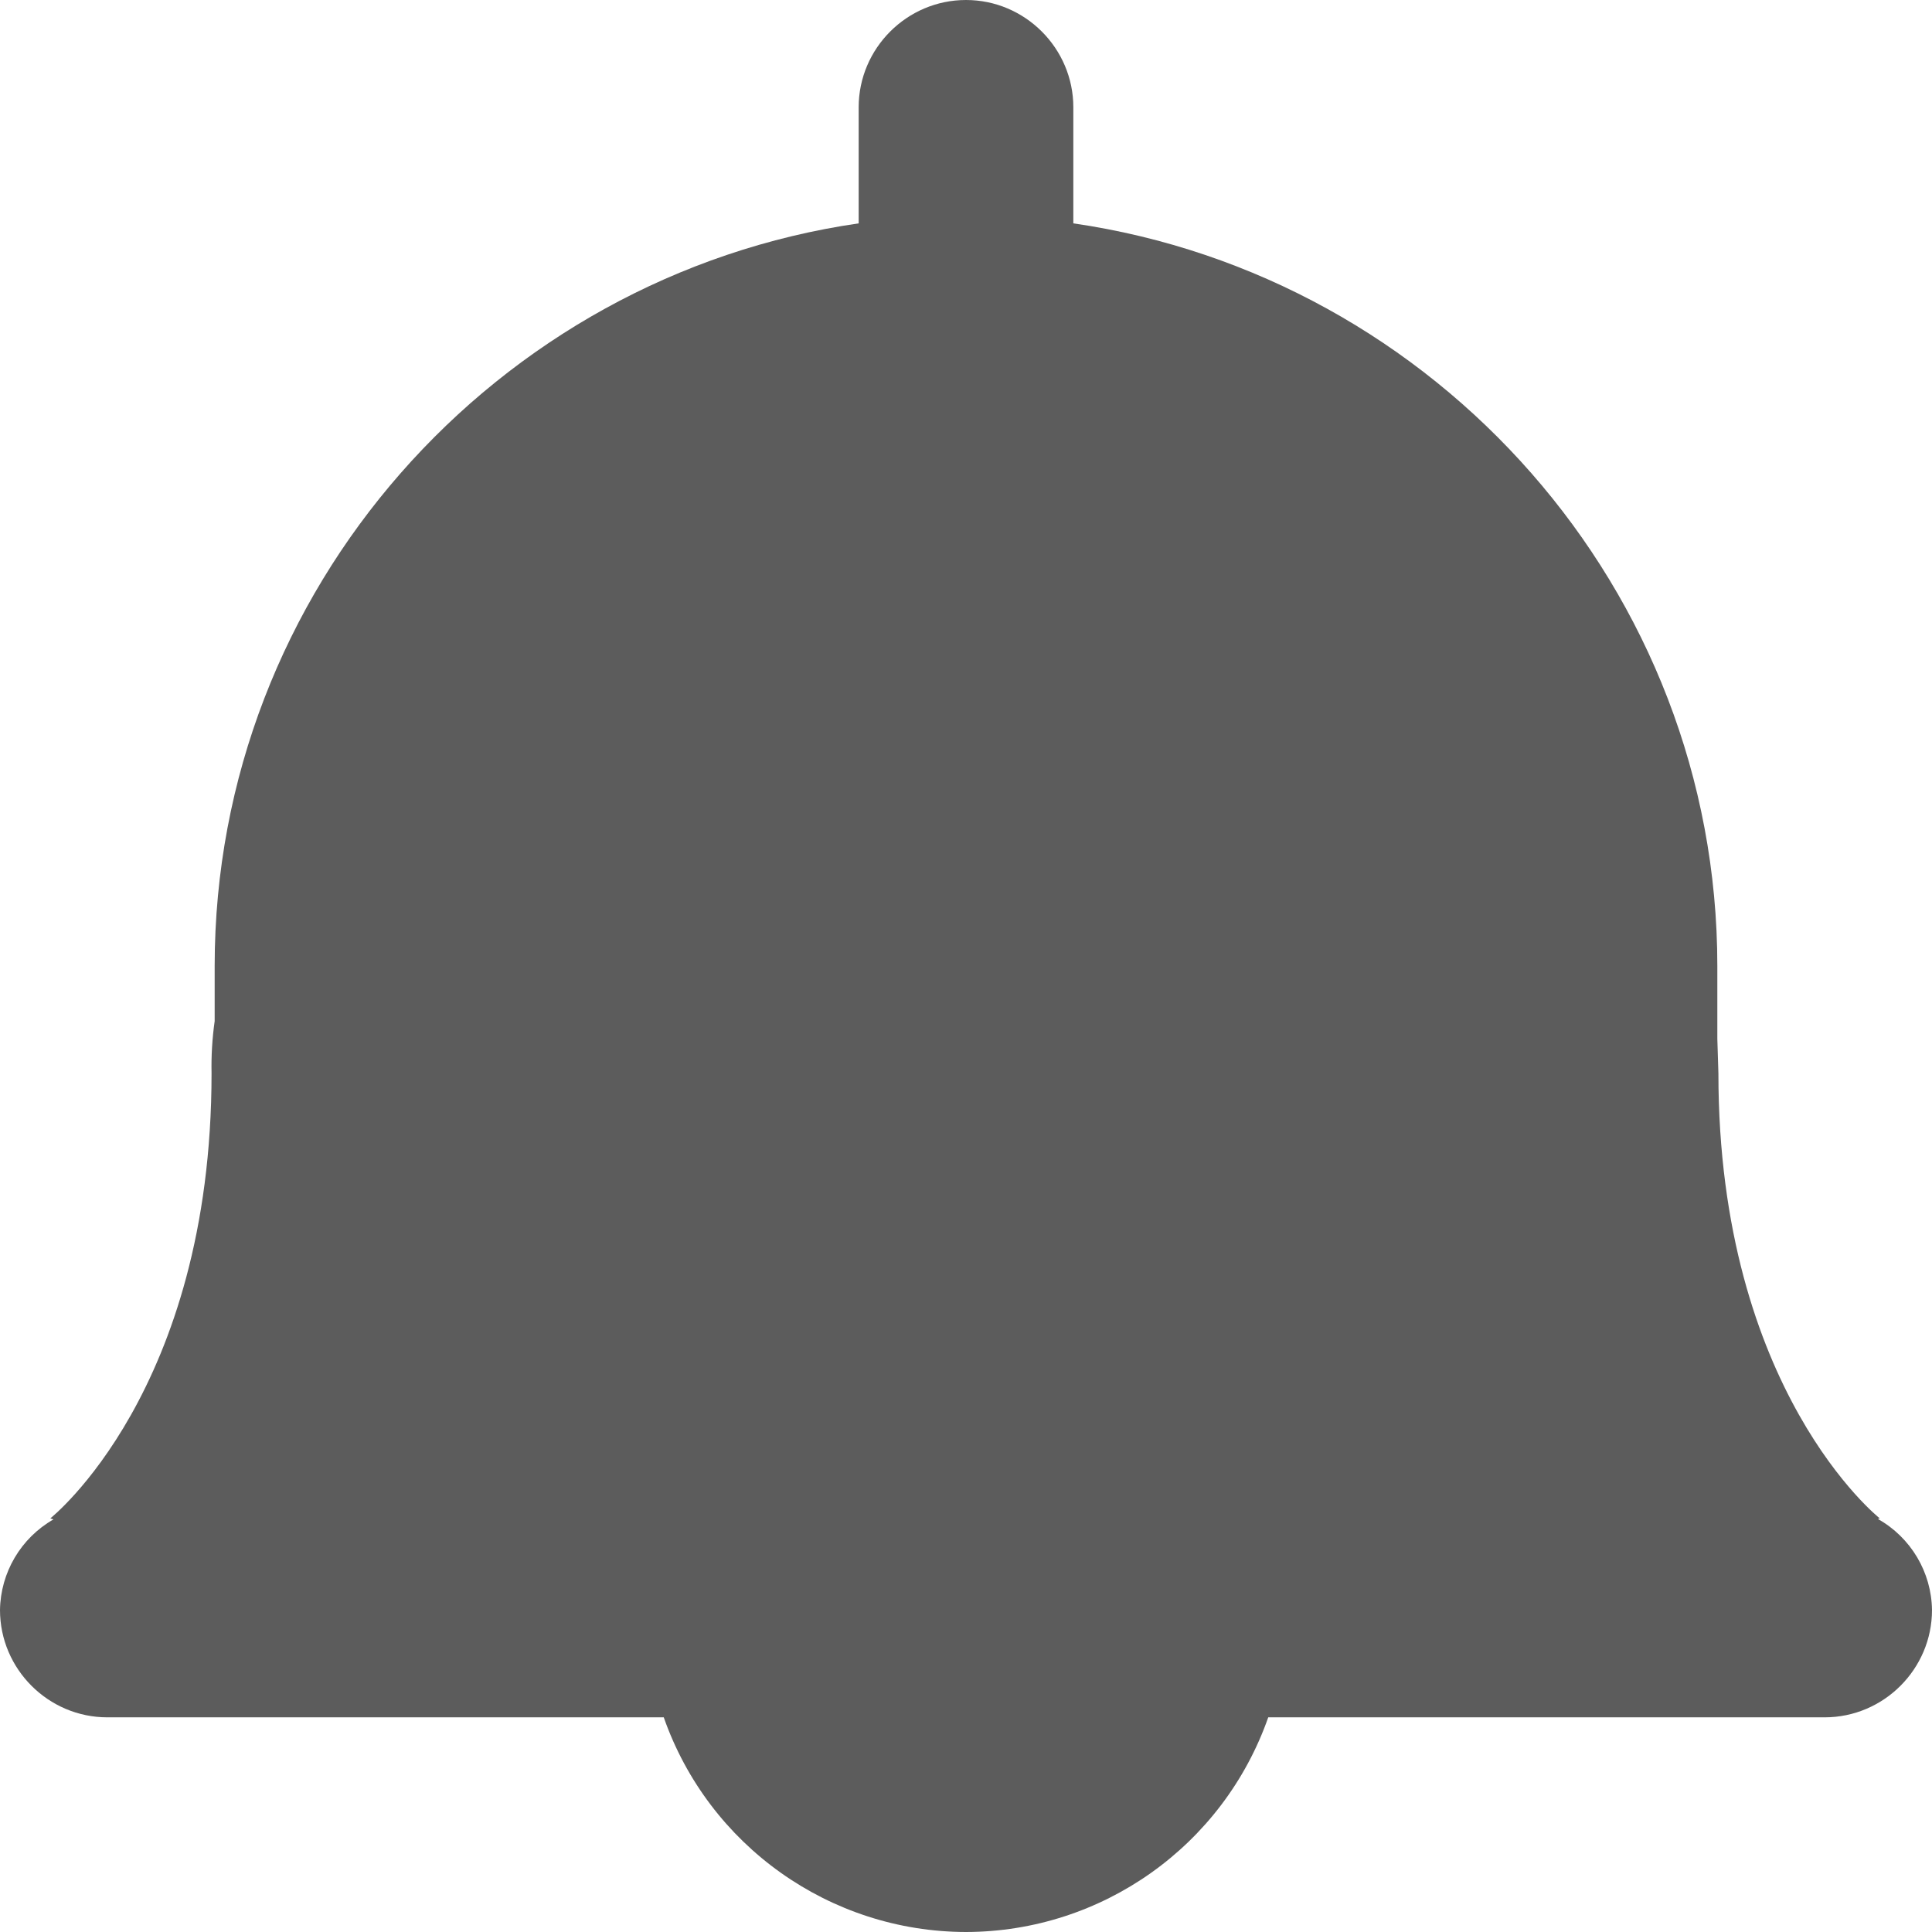
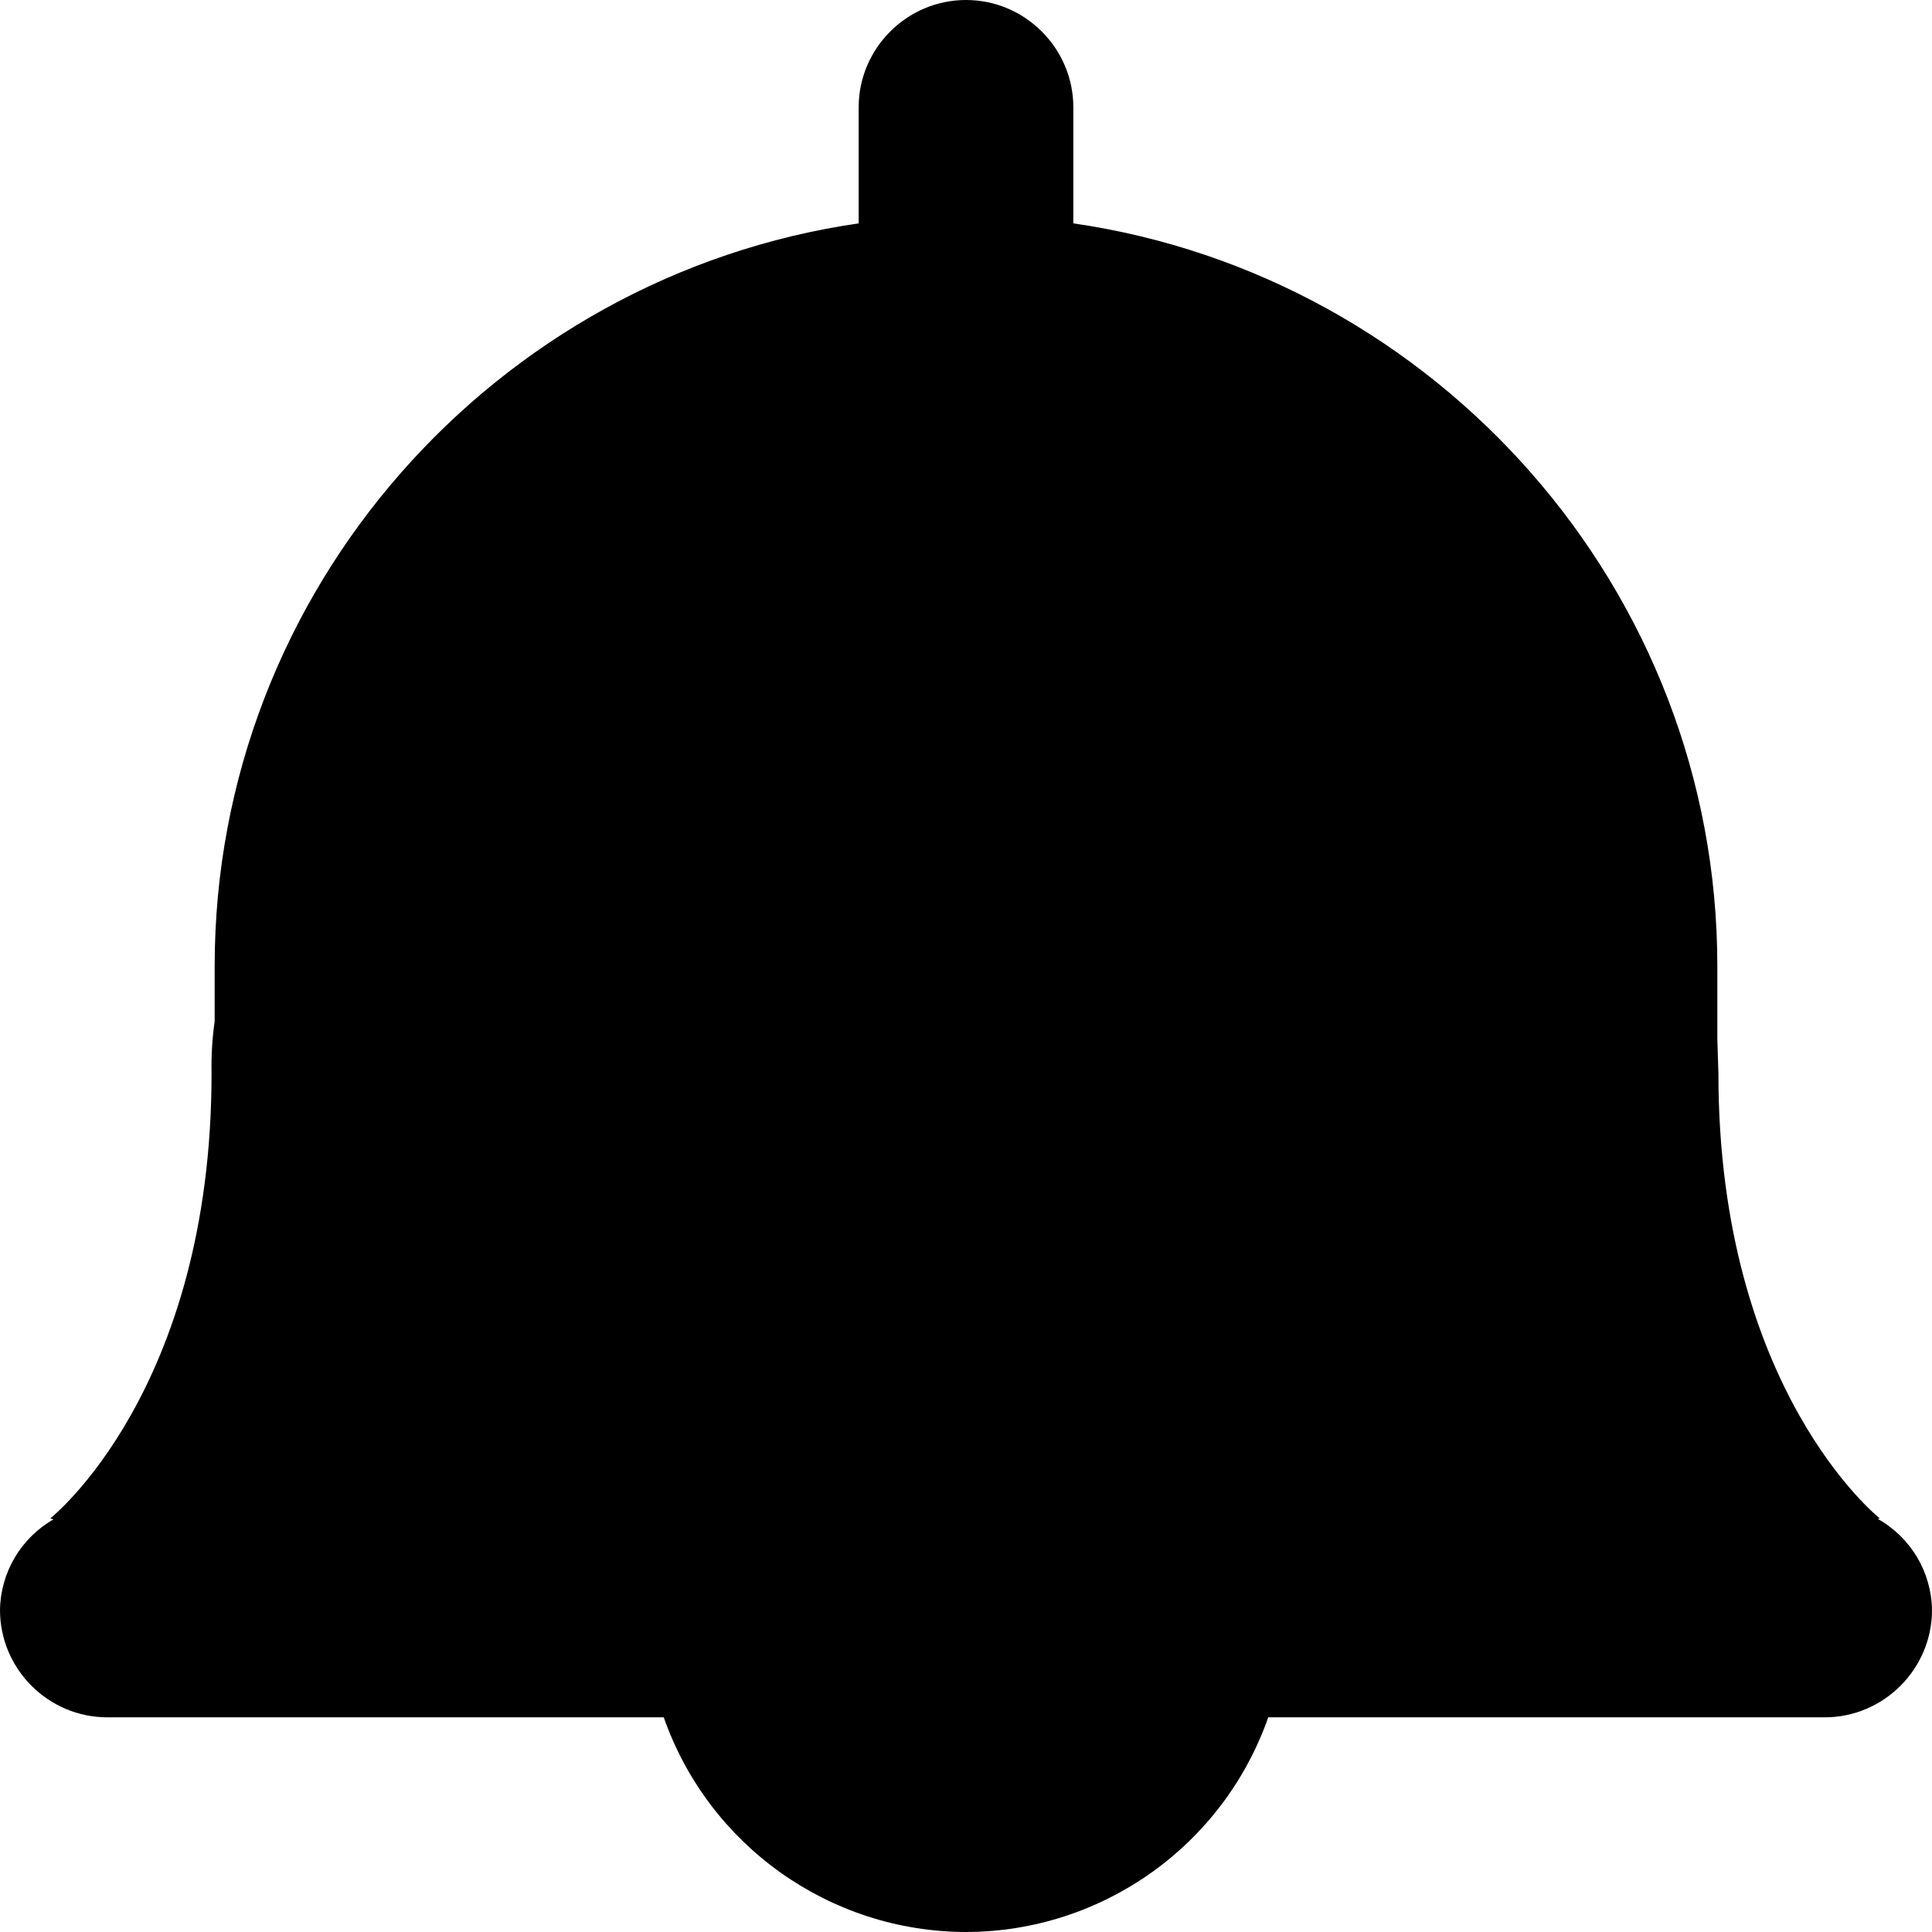
<svg xmlns="http://www.w3.org/2000/svg" width="18" height="18" viewBox="0 0 18 18">
-   <path d="M17.496 14.152l.017-.006S16.01 12.959 16.01 10L16 9.679V9c0-3.509-2.621-6.429-6-6.919V1c0-.55-.45-1-1-1S8 .45 8 1v1.081C4.621 2.571 2 5.491 2 9v.514a3.01 3.01 0 0 0-.029.486c0 2.959-1.502 4.146-1.502 4.146l.029.01A.989.989 0 0 0 0 15c0 .55.45 1 1 1h5.184A2.99 2.99 0 0 0 9 18a2.99 2.99 0 0 0 2.816-2H17c.55 0 1-.45 1-1a.988.988 0 0 0-.504-.848" fill="#5C5C5C" />
+   <path d="M17.496 14.152l.017-.006S16.01 12.959 16.01 10L16 9.679V9c0-3.509-2.621-6.429-6-6.919V1c0-.55-.45-1-1-1S8 .45 8 1v1.081C4.621 2.571 2 5.491 2 9v.514a3.01 3.01 0 0 0-.029.486c0 2.959-1.502 4.146-1.502 4.146l.029.01A.989.989 0 0 0 0 15c0 .55.45 1 1 1h5.184A2.99 2.99 0 0 0 9 18a2.99 2.99 0 0 0 2.816-2H17c.55 0 1-.45 1-1a.988.988 0 0 0-.504-.848" />
</svg>
